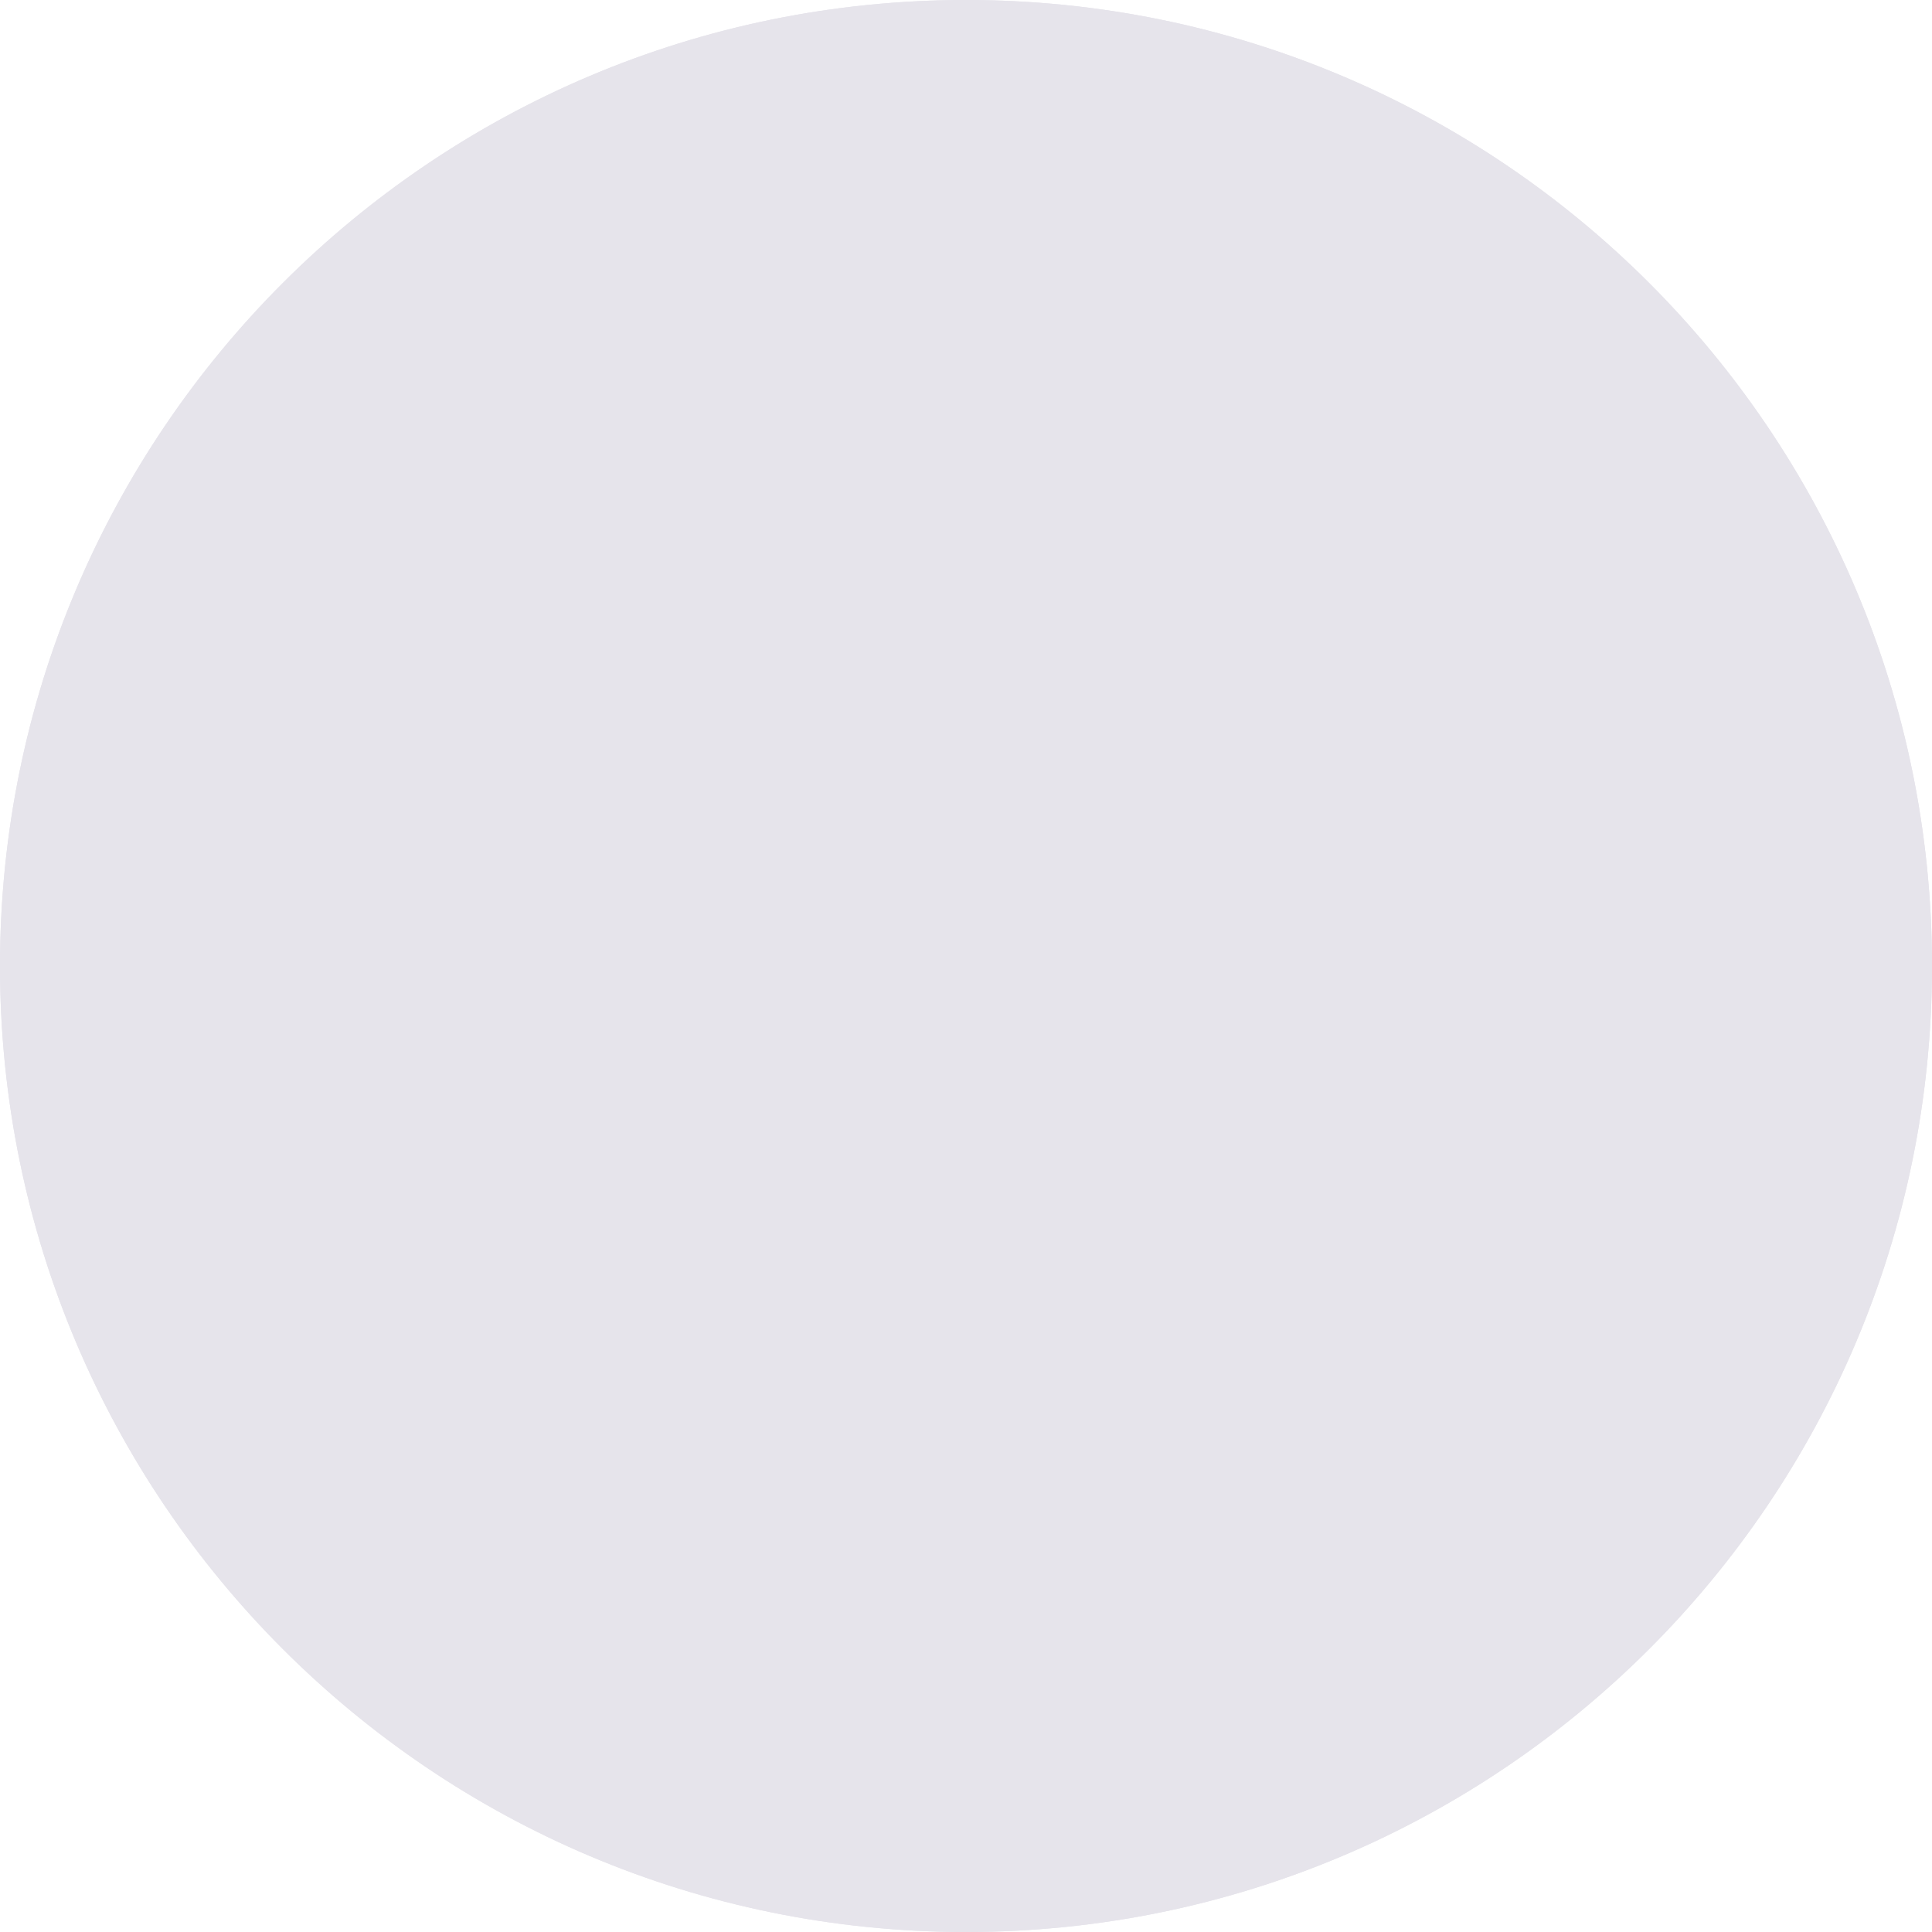
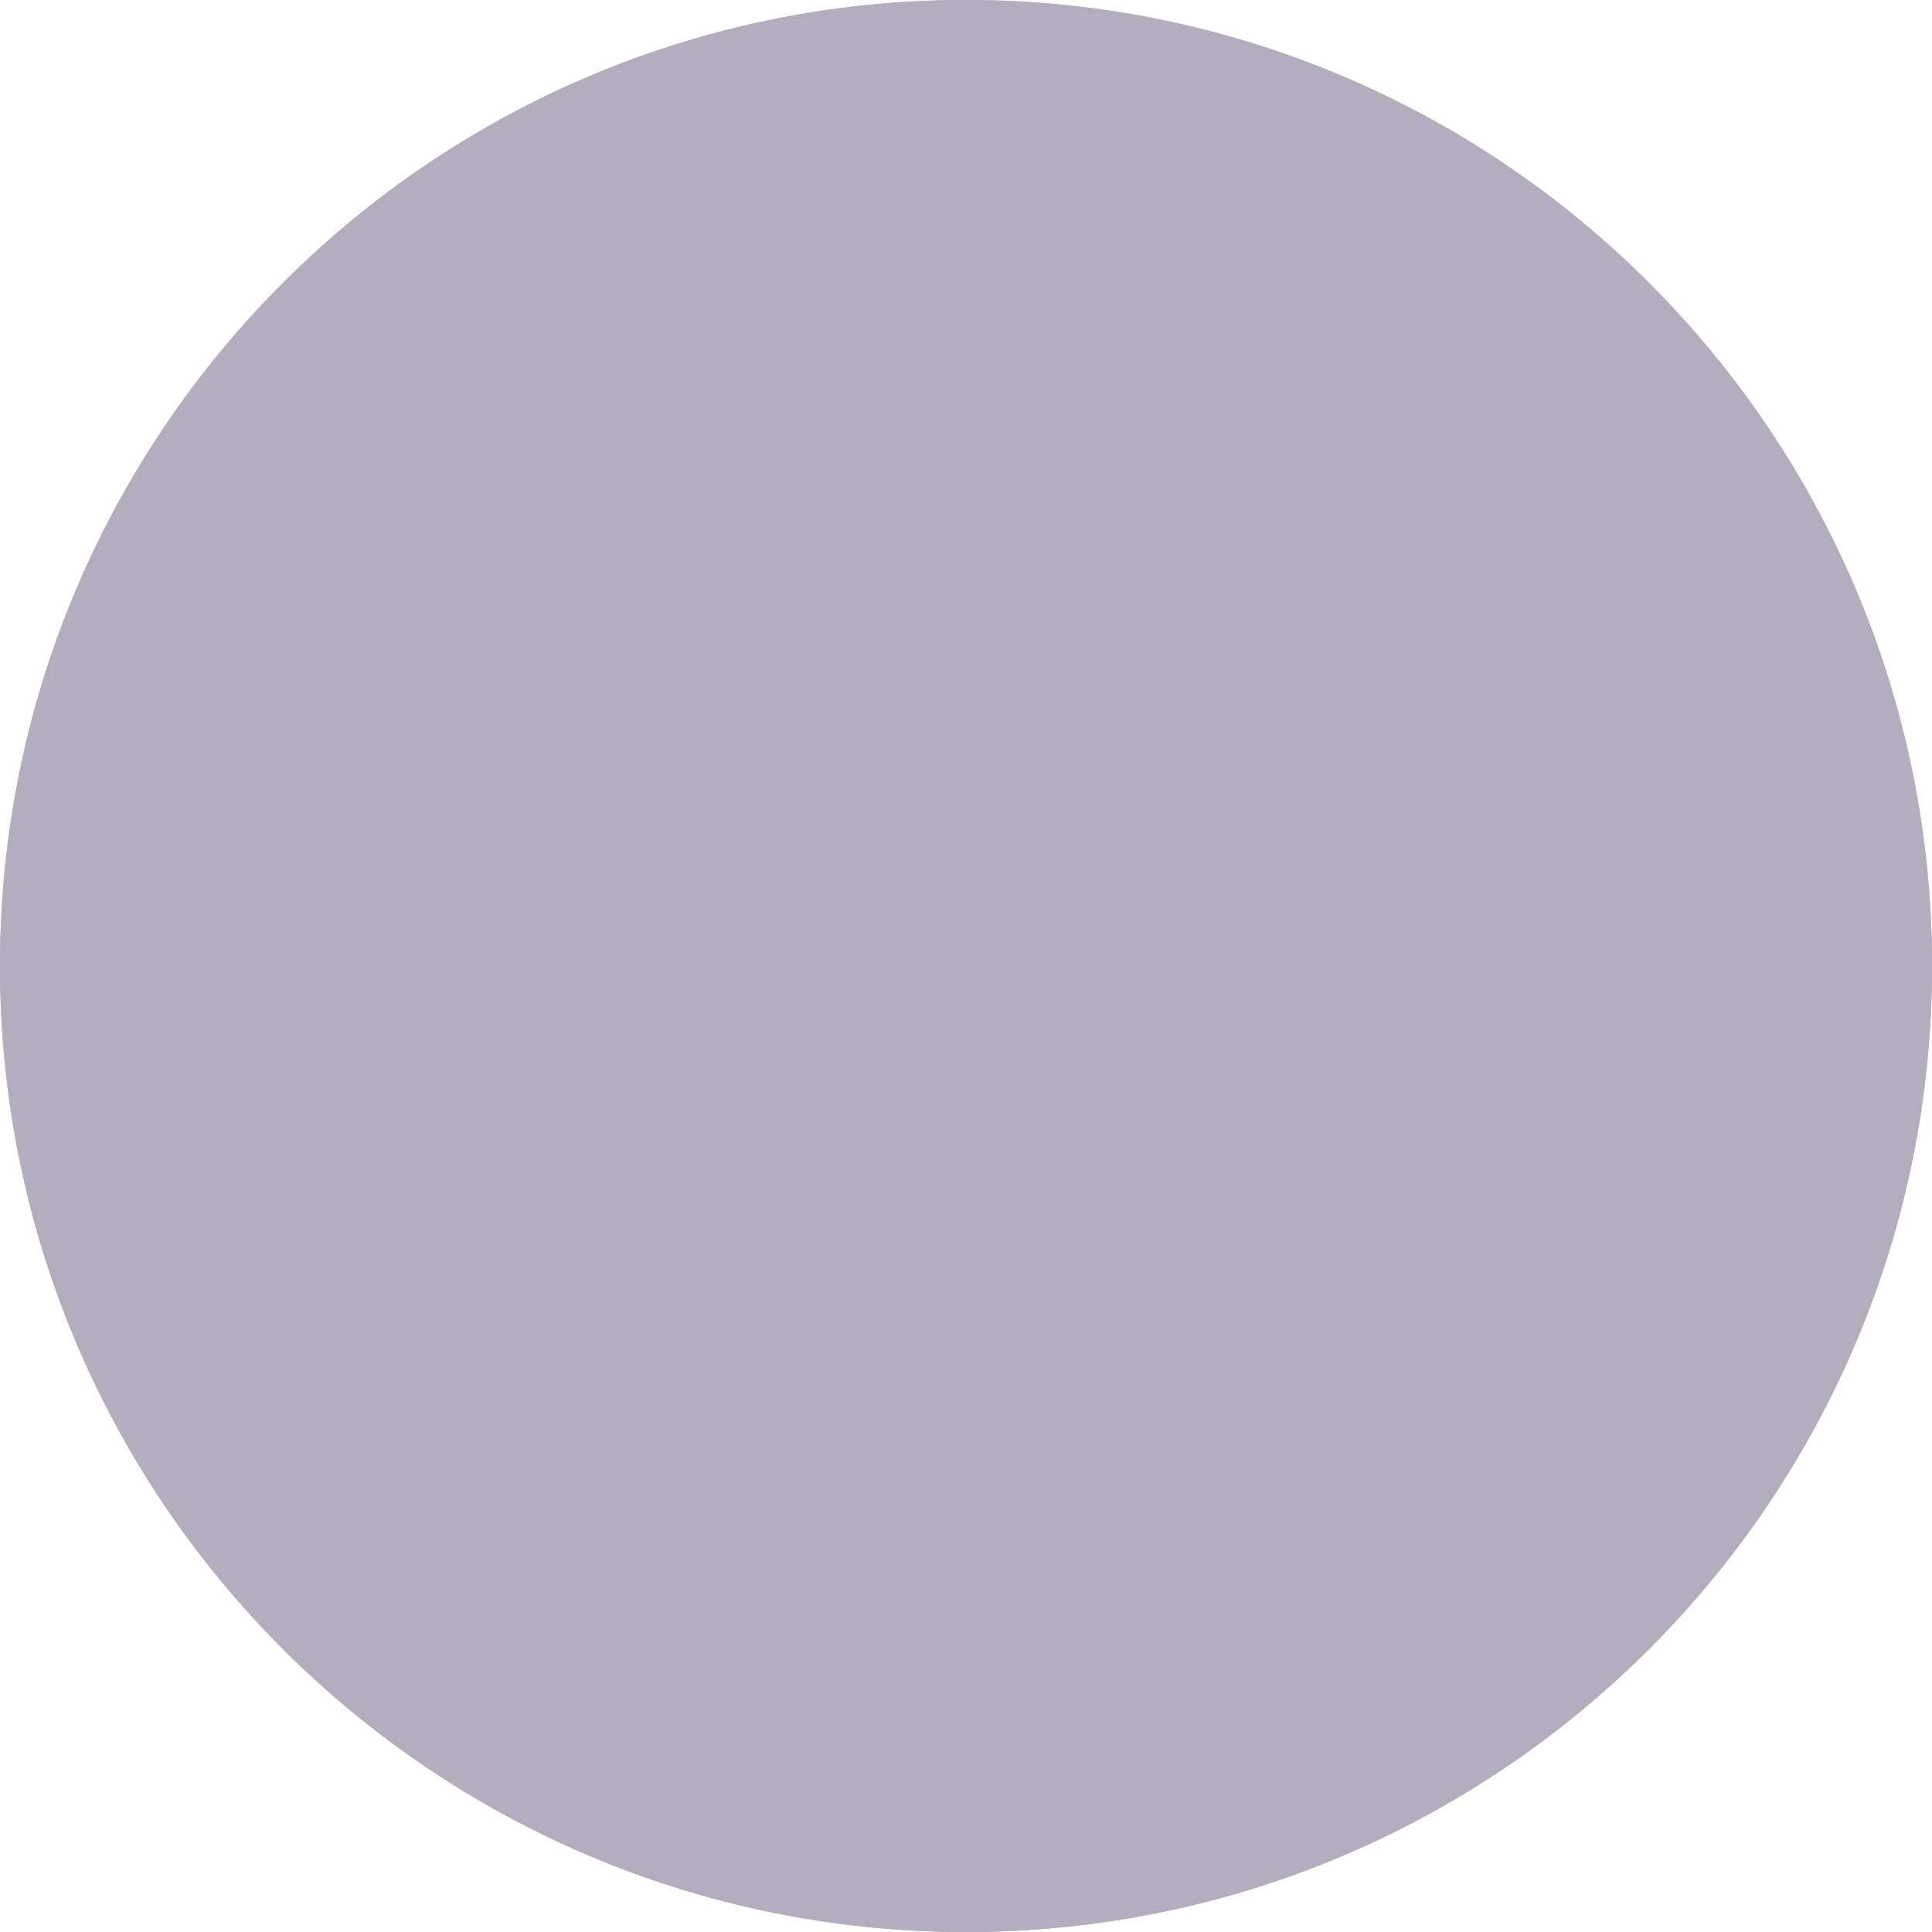
<svg xmlns="http://www.w3.org/2000/svg" viewBox="0 0 18 18">
-   <g fill="#E6E4EB">
+   <g fill="#B2AEBD">
    <path d="M9 0c4.971 0 9 4.028 9 9 0 4.971-4.028 9-9 9-4.971 0-9-4.028-9-9 0-4.971 4.028-9 9-9z" />
    <path d="M9 17a8 8 0 0 0 8-8 8 8 0 0 0-8-8 8 8 0 0 0-8 8 8 8 0 0 0 8 8zM9 0c4.971 0 9 4.028 9 9 0 4.971-4.028 9-9 9-4.971 0-9-4.028-9-9 0-4.971 4.028-9 9-9z" />
  </g>
</svg>
